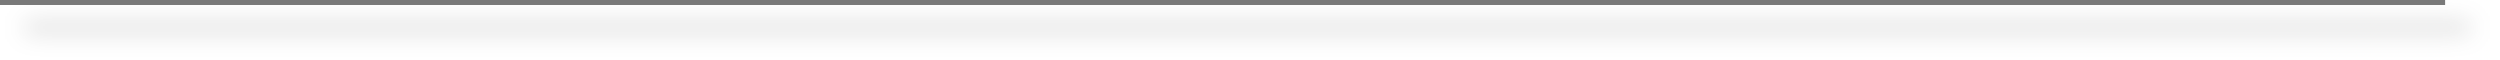
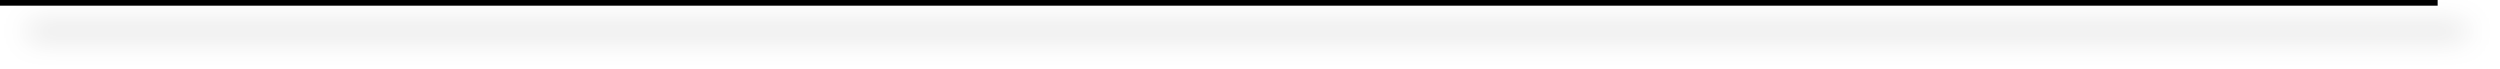
- <svg xmlns="http://www.w3.org/2000/svg" xmlns:xlink="http://www.w3.org/1999/xlink" version="1.1" width="501px" height="12px">
+ <svg xmlns="http://www.w3.org/2000/svg" xmlns:xlink="http://www.w3.org/1999/xlink" version="1.1" width="441px" height="12px">
  <defs>
-     <filter x="971px" y="494px" width="501px" height="12px" filterUnits="userSpaceOnUse" id="filter29">
+     <filter x="1390px" y="1986px" width="441px" height="12px" filterUnits="userSpaceOnUse" id="filter1789">
      <feOffset dx="5" dy="5" in="SourceAlpha" result="shadowOffsetInner" />
      <feGaussianBlur stdDeviation="2.5" in="shadowOffsetInner" result="shadowGaussian" />
      <feComposite in2="shadowGaussian" operator="atop" in="SourceAlpha" result="shadowComposite" />
      <feColorMatrix type="matrix" values="0 0 0 0 0  0 0 0 0 0  0 0 0 0 0  0 0 0 0.349 0  " in="shadowComposite" />
    </filter>
-     <g id="widget30">
-       <path d="M 971 494.5  L 1461 494.5  " stroke-width="1" stroke="#797979" fill="none" />
+     <g id="widget1790">
+       <path d="M 1390 1986.5  L 1820 1986.5  " stroke-width="1" stroke="#000000" fill="none" />
    </g>
  </defs>
-   <g transform="matrix(1 0 0 1 -971 -494 )">
-     <use xlink:href="#widget30" filter="url(#filter29)" />
-     <use xlink:href="#widget30" />
+   <g transform="matrix(1 0 0 1 -1390 -1986 )">
+     <use xlink:href="#widget1790" filter="url(#filter1789)" />
+     <use xlink:href="#widget1790" />
  </g>
</svg>
